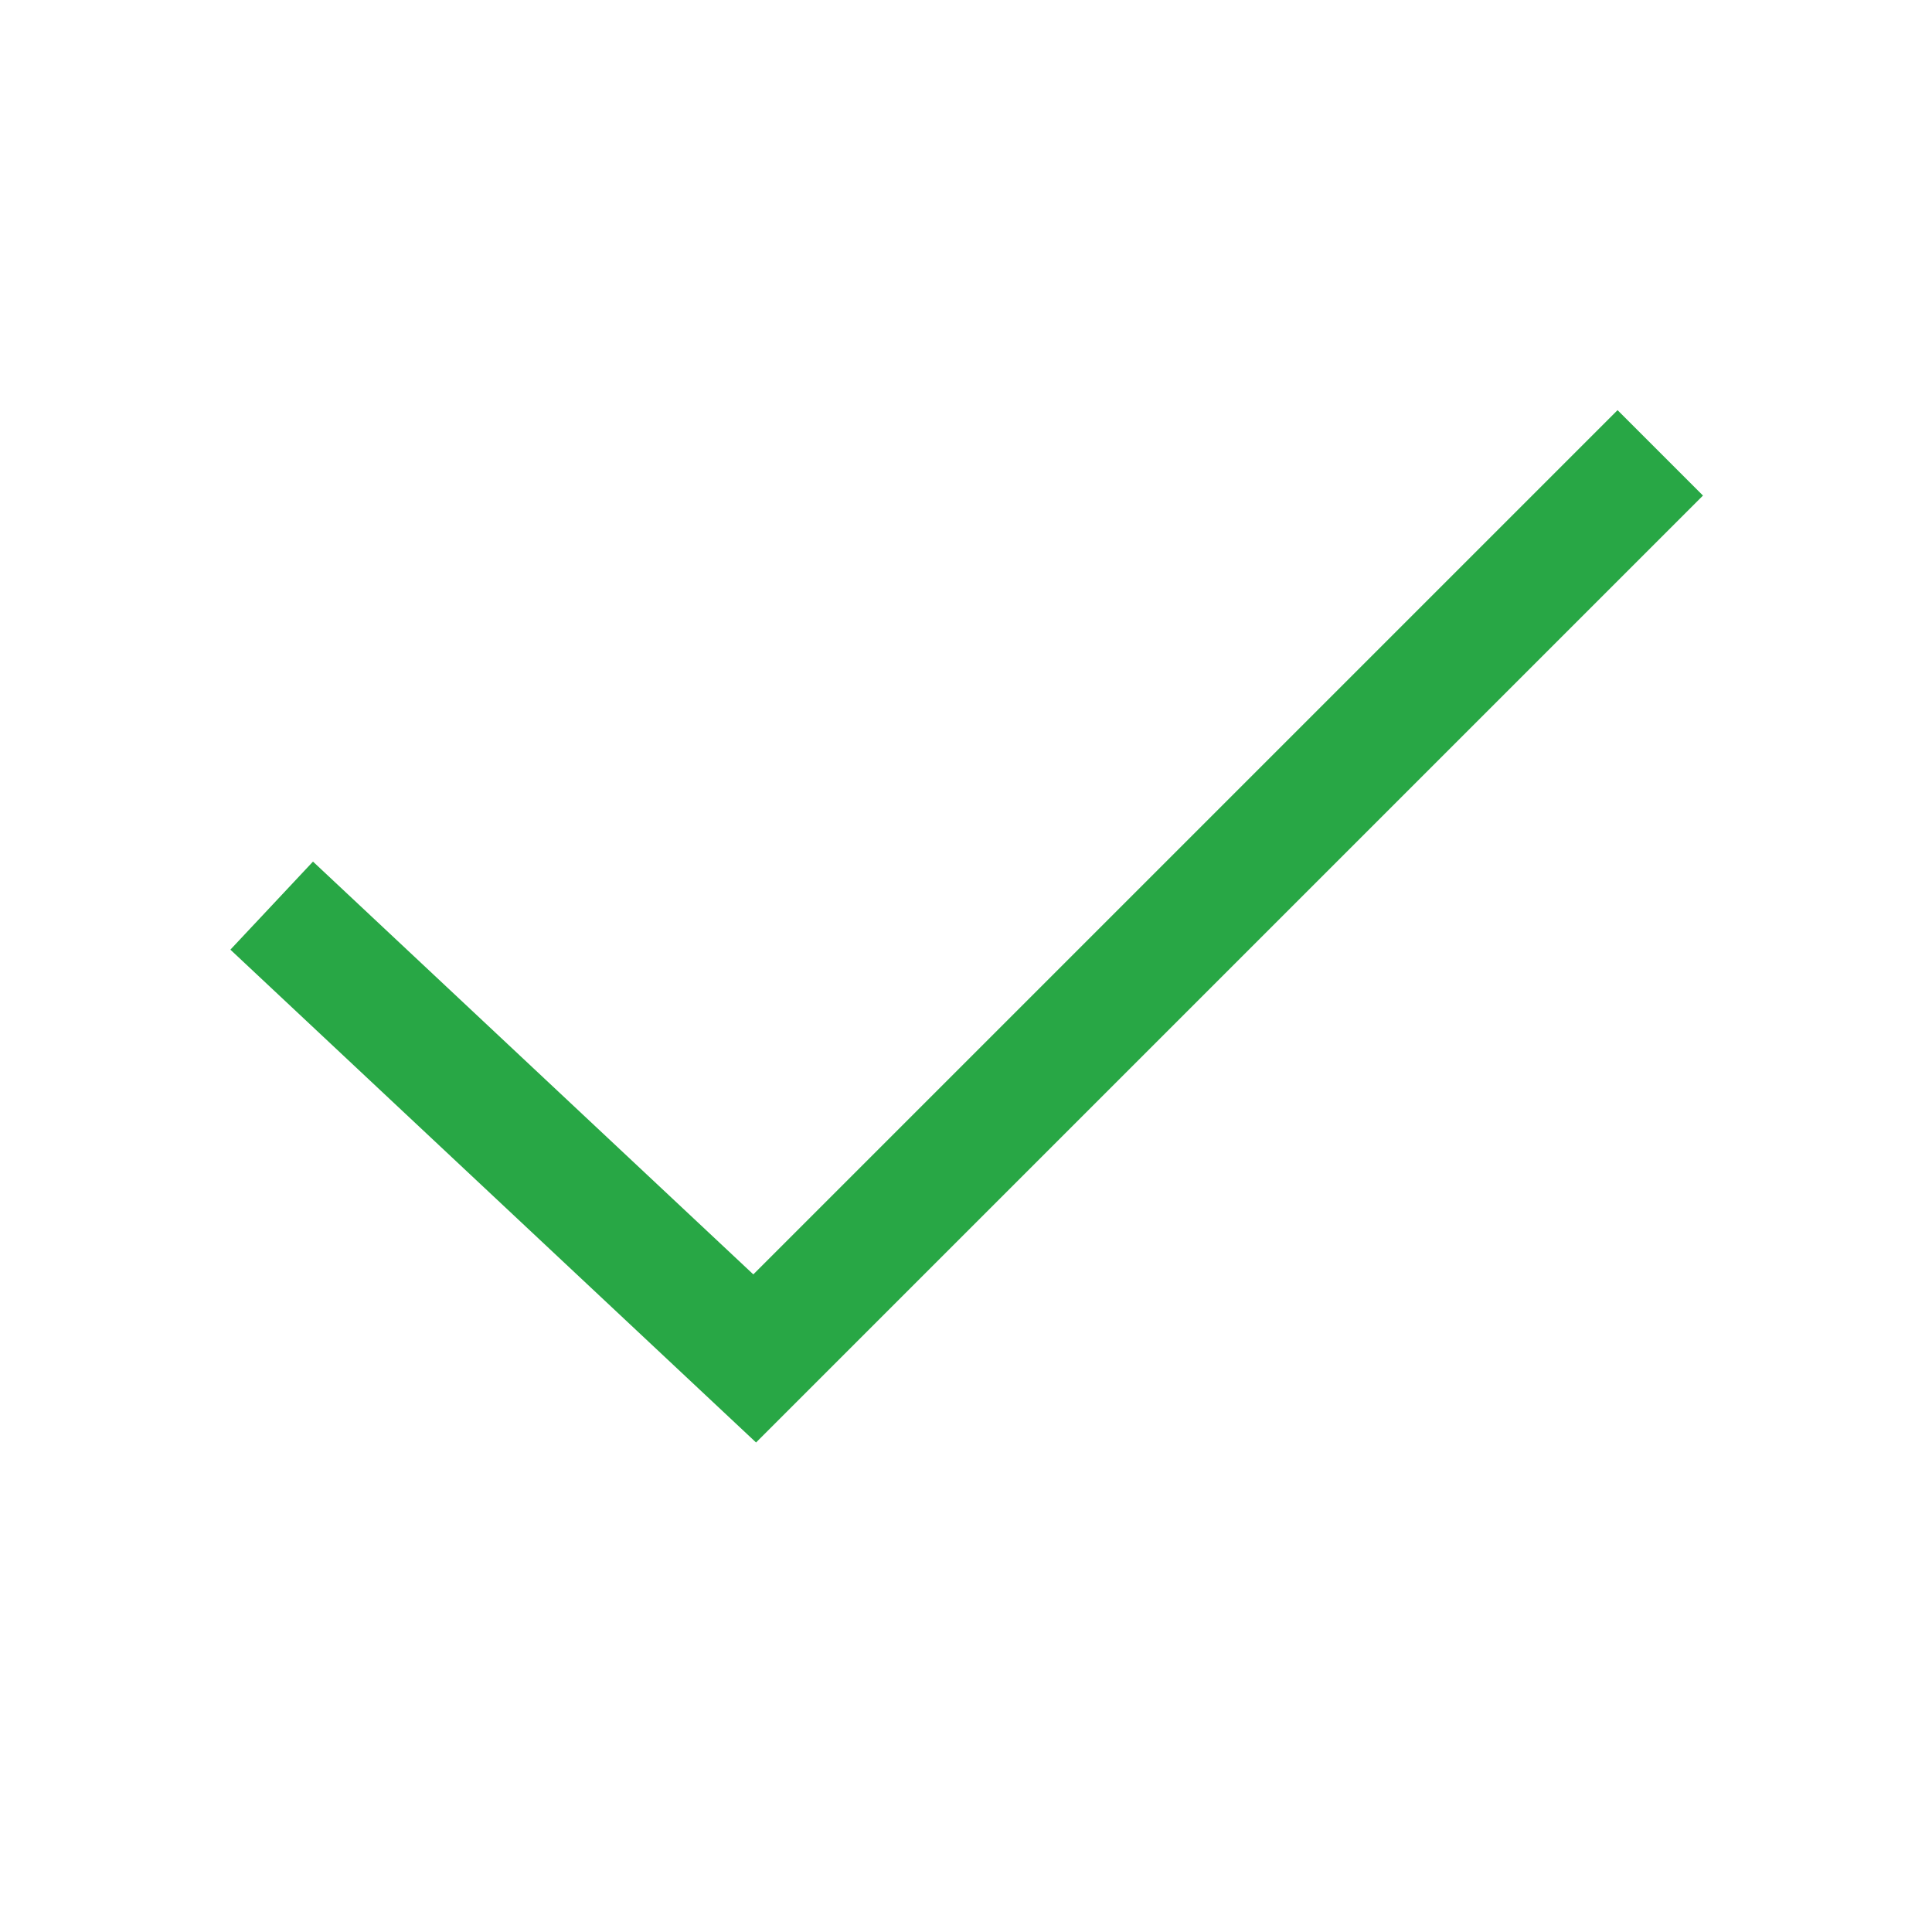
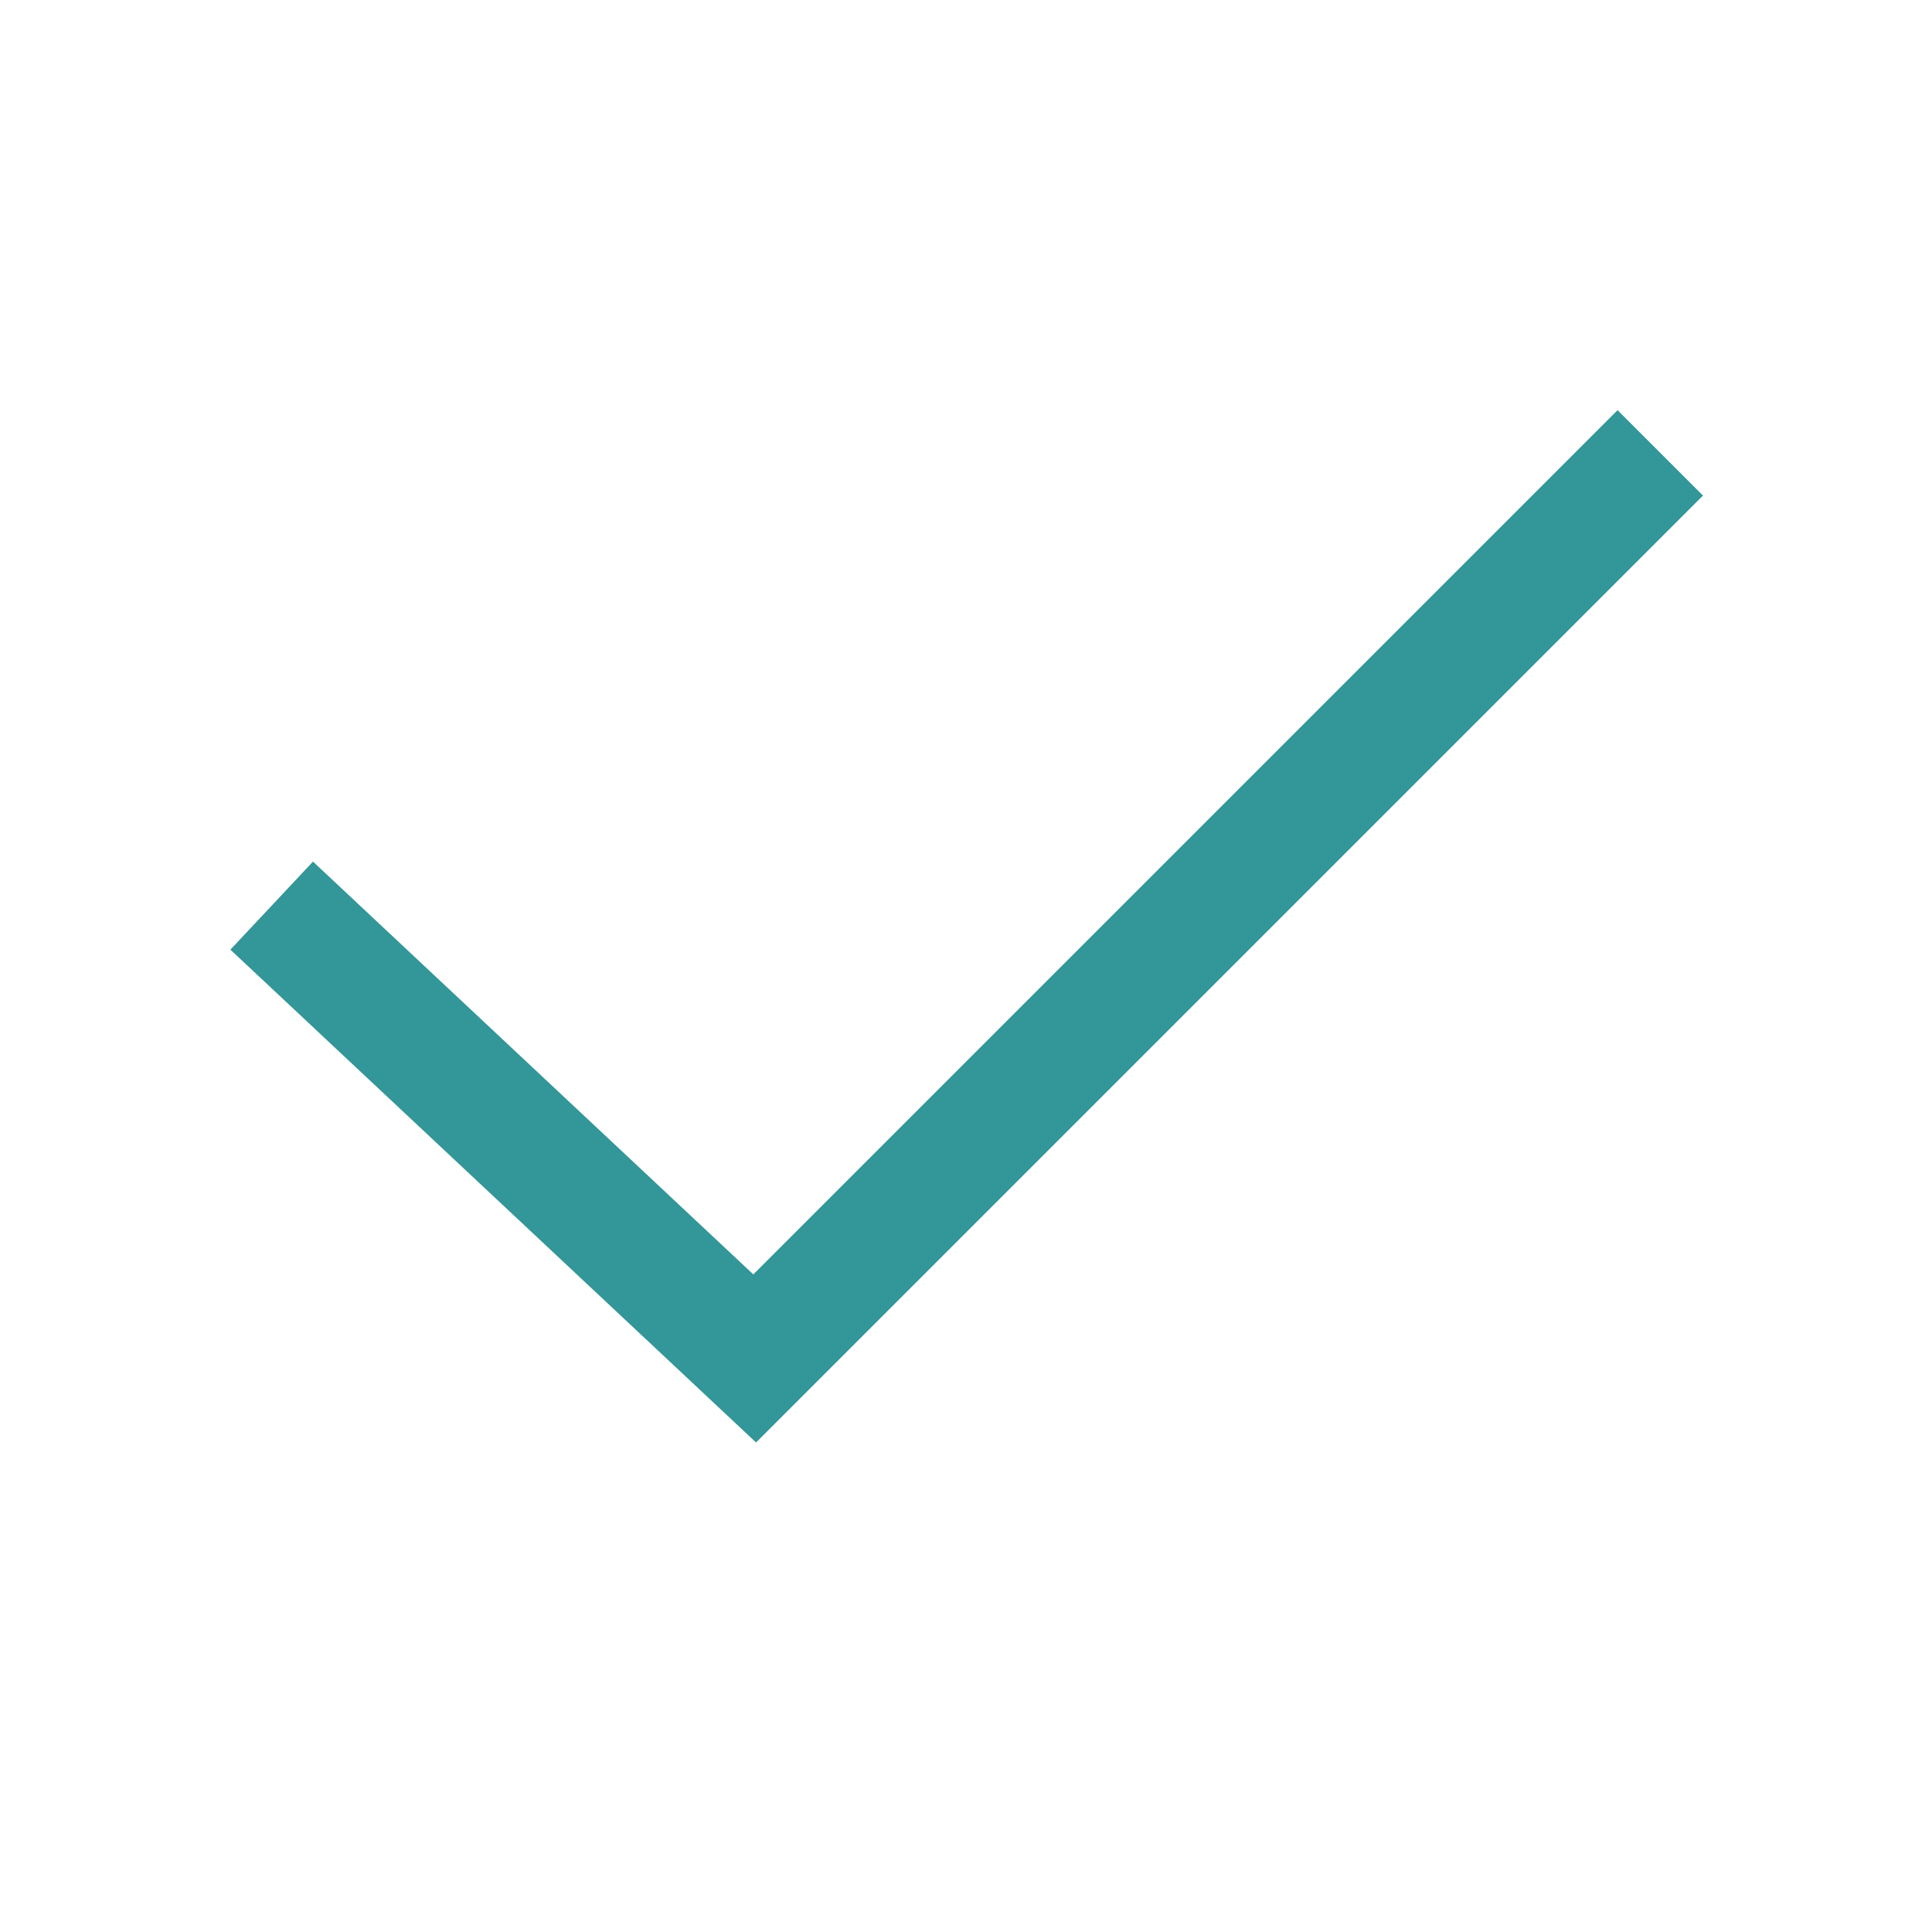
<svg xmlns="http://www.w3.org/2000/svg" aria-hidden="true" focusable="false" width="1em" height="1em" style="-ms-transform: rotate(360deg); -webkit-transform: rotate(360deg); transform: rotate(360deg);" preserveAspectRatio="xMidYMid meet" viewBox="0 0 24 24">
-   <path d="M9.392 17.919l-6.53-6.122l1.026-1.094l5.47 5.128L20.094 5.095l1.061 1.061L9.391 17.92z" fill="#28a745" />
+   <path d="M9.392 17.919l-6.53-6.122l1.026-1.094l5.47 5.128L20.094 5.095l1.061 1.061L9.391 17.92z" fill="#339698" />
</svg>
